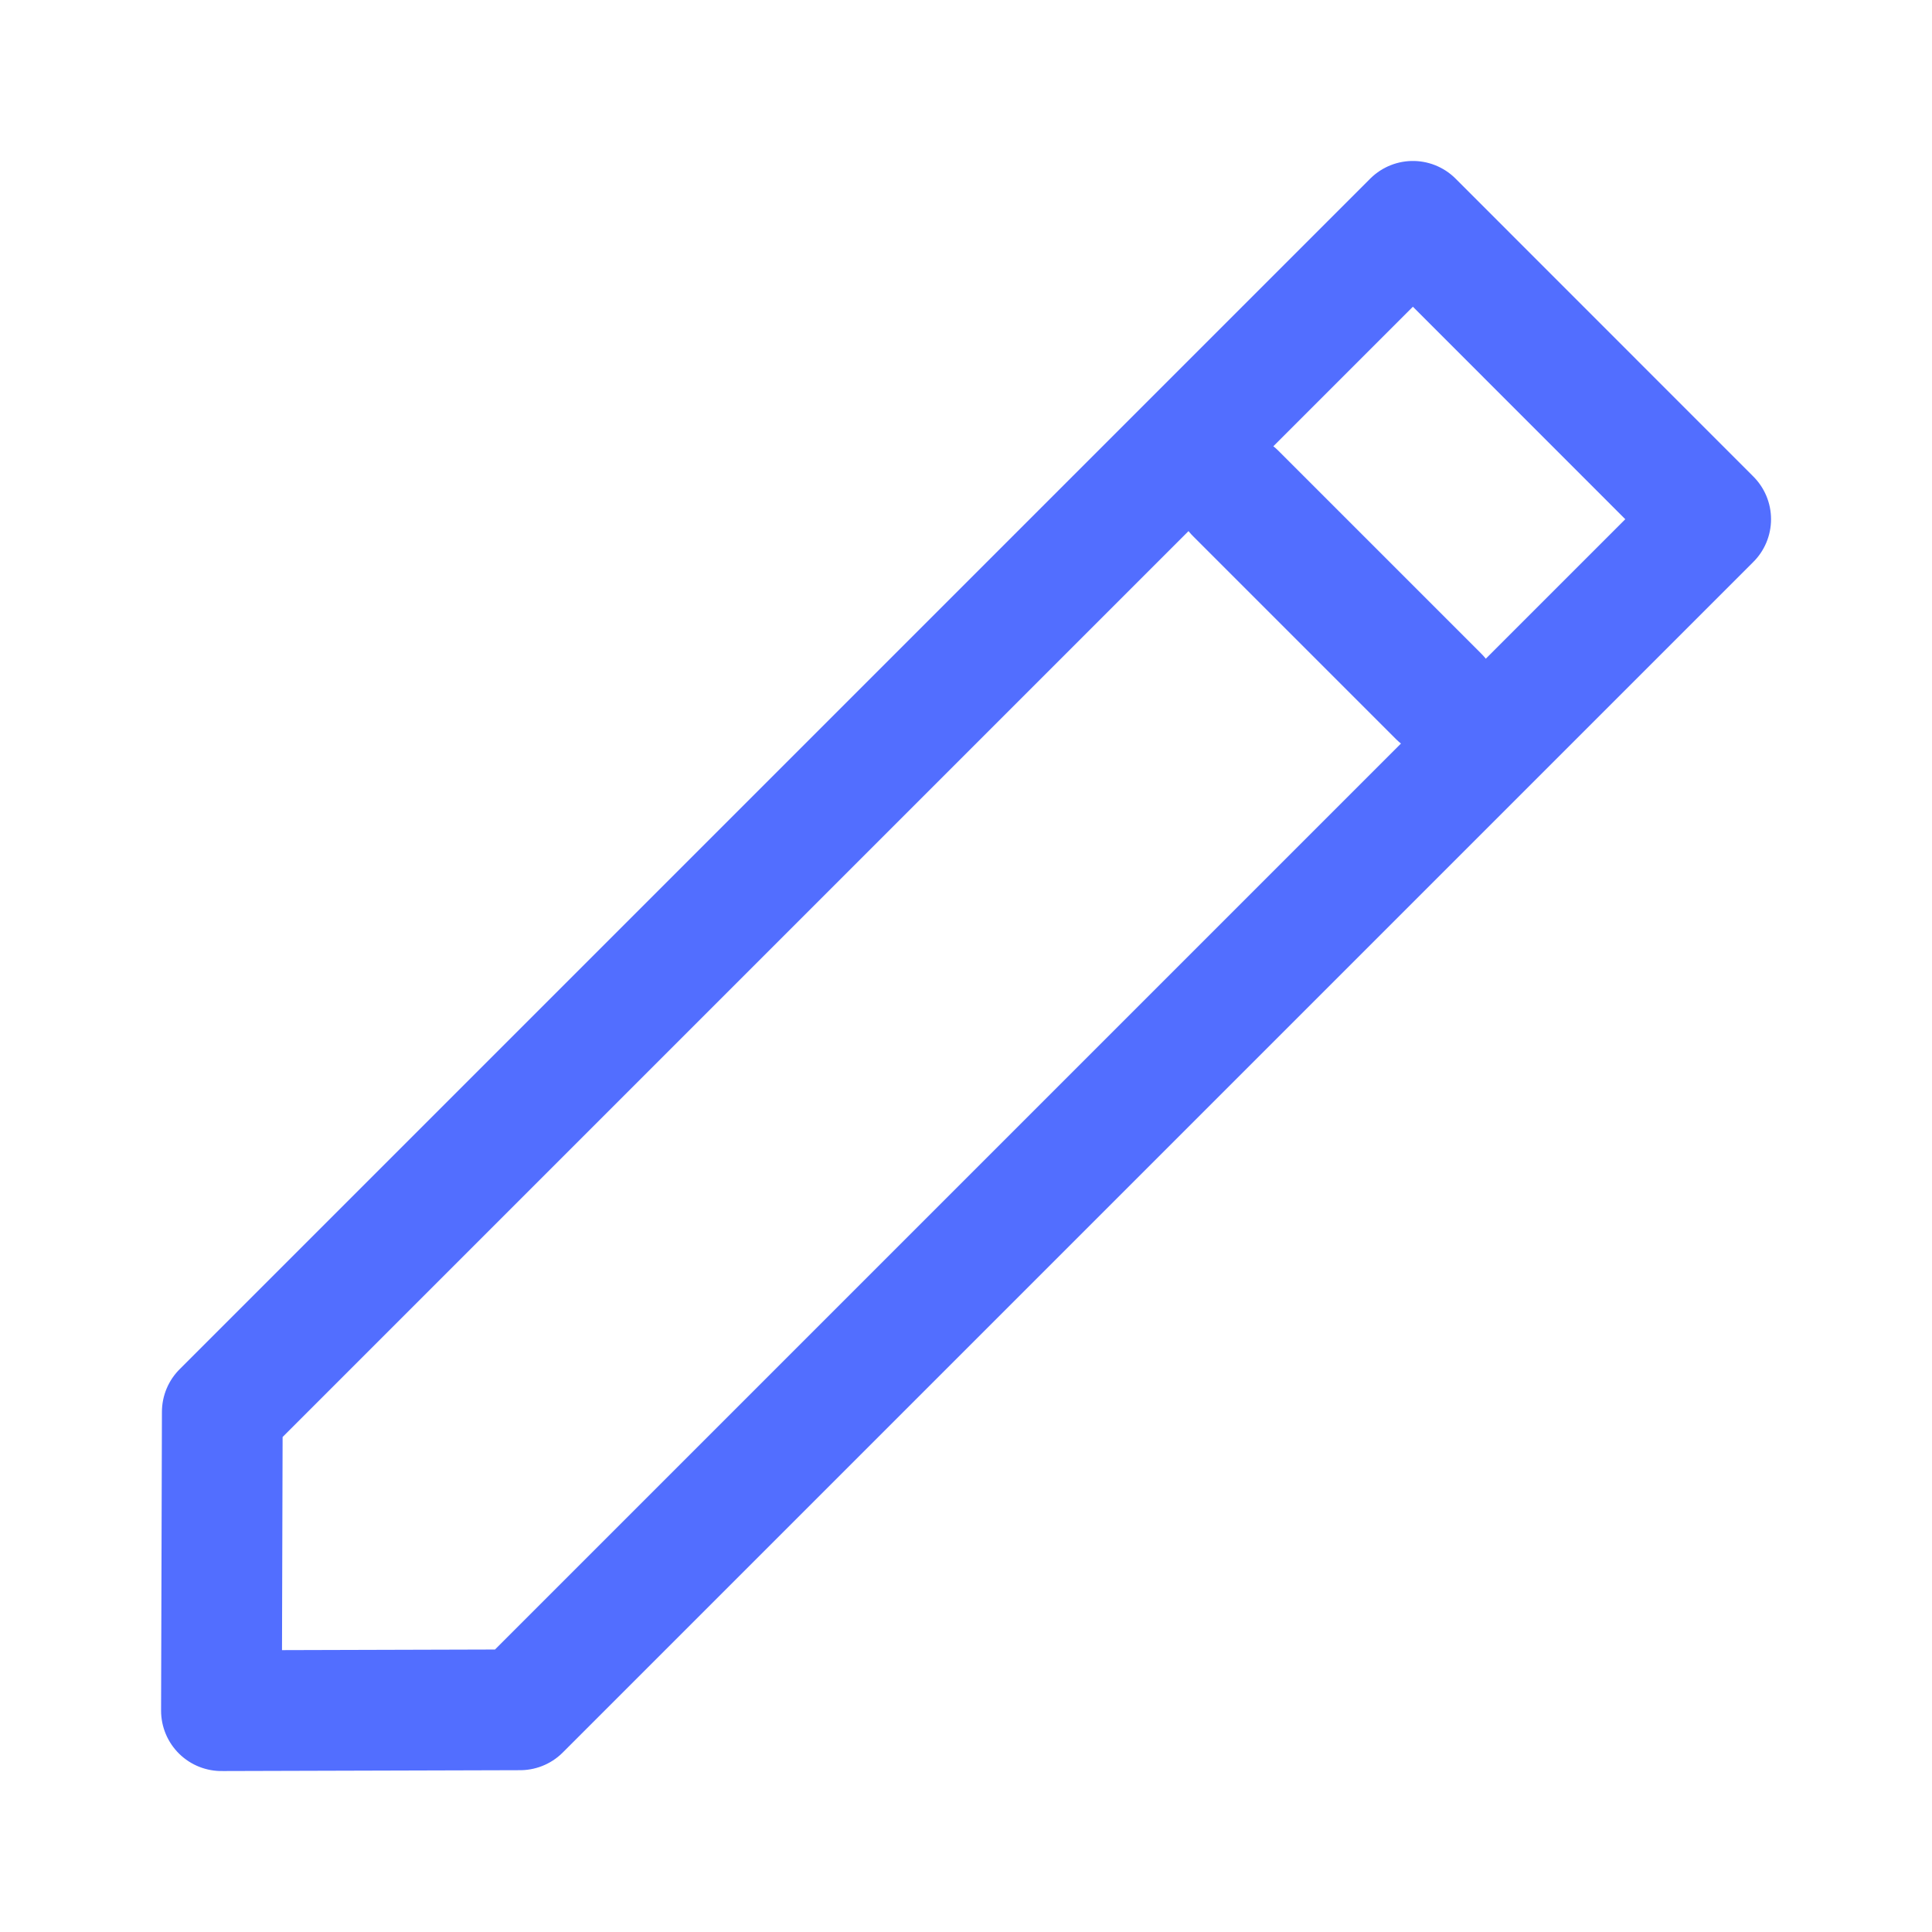
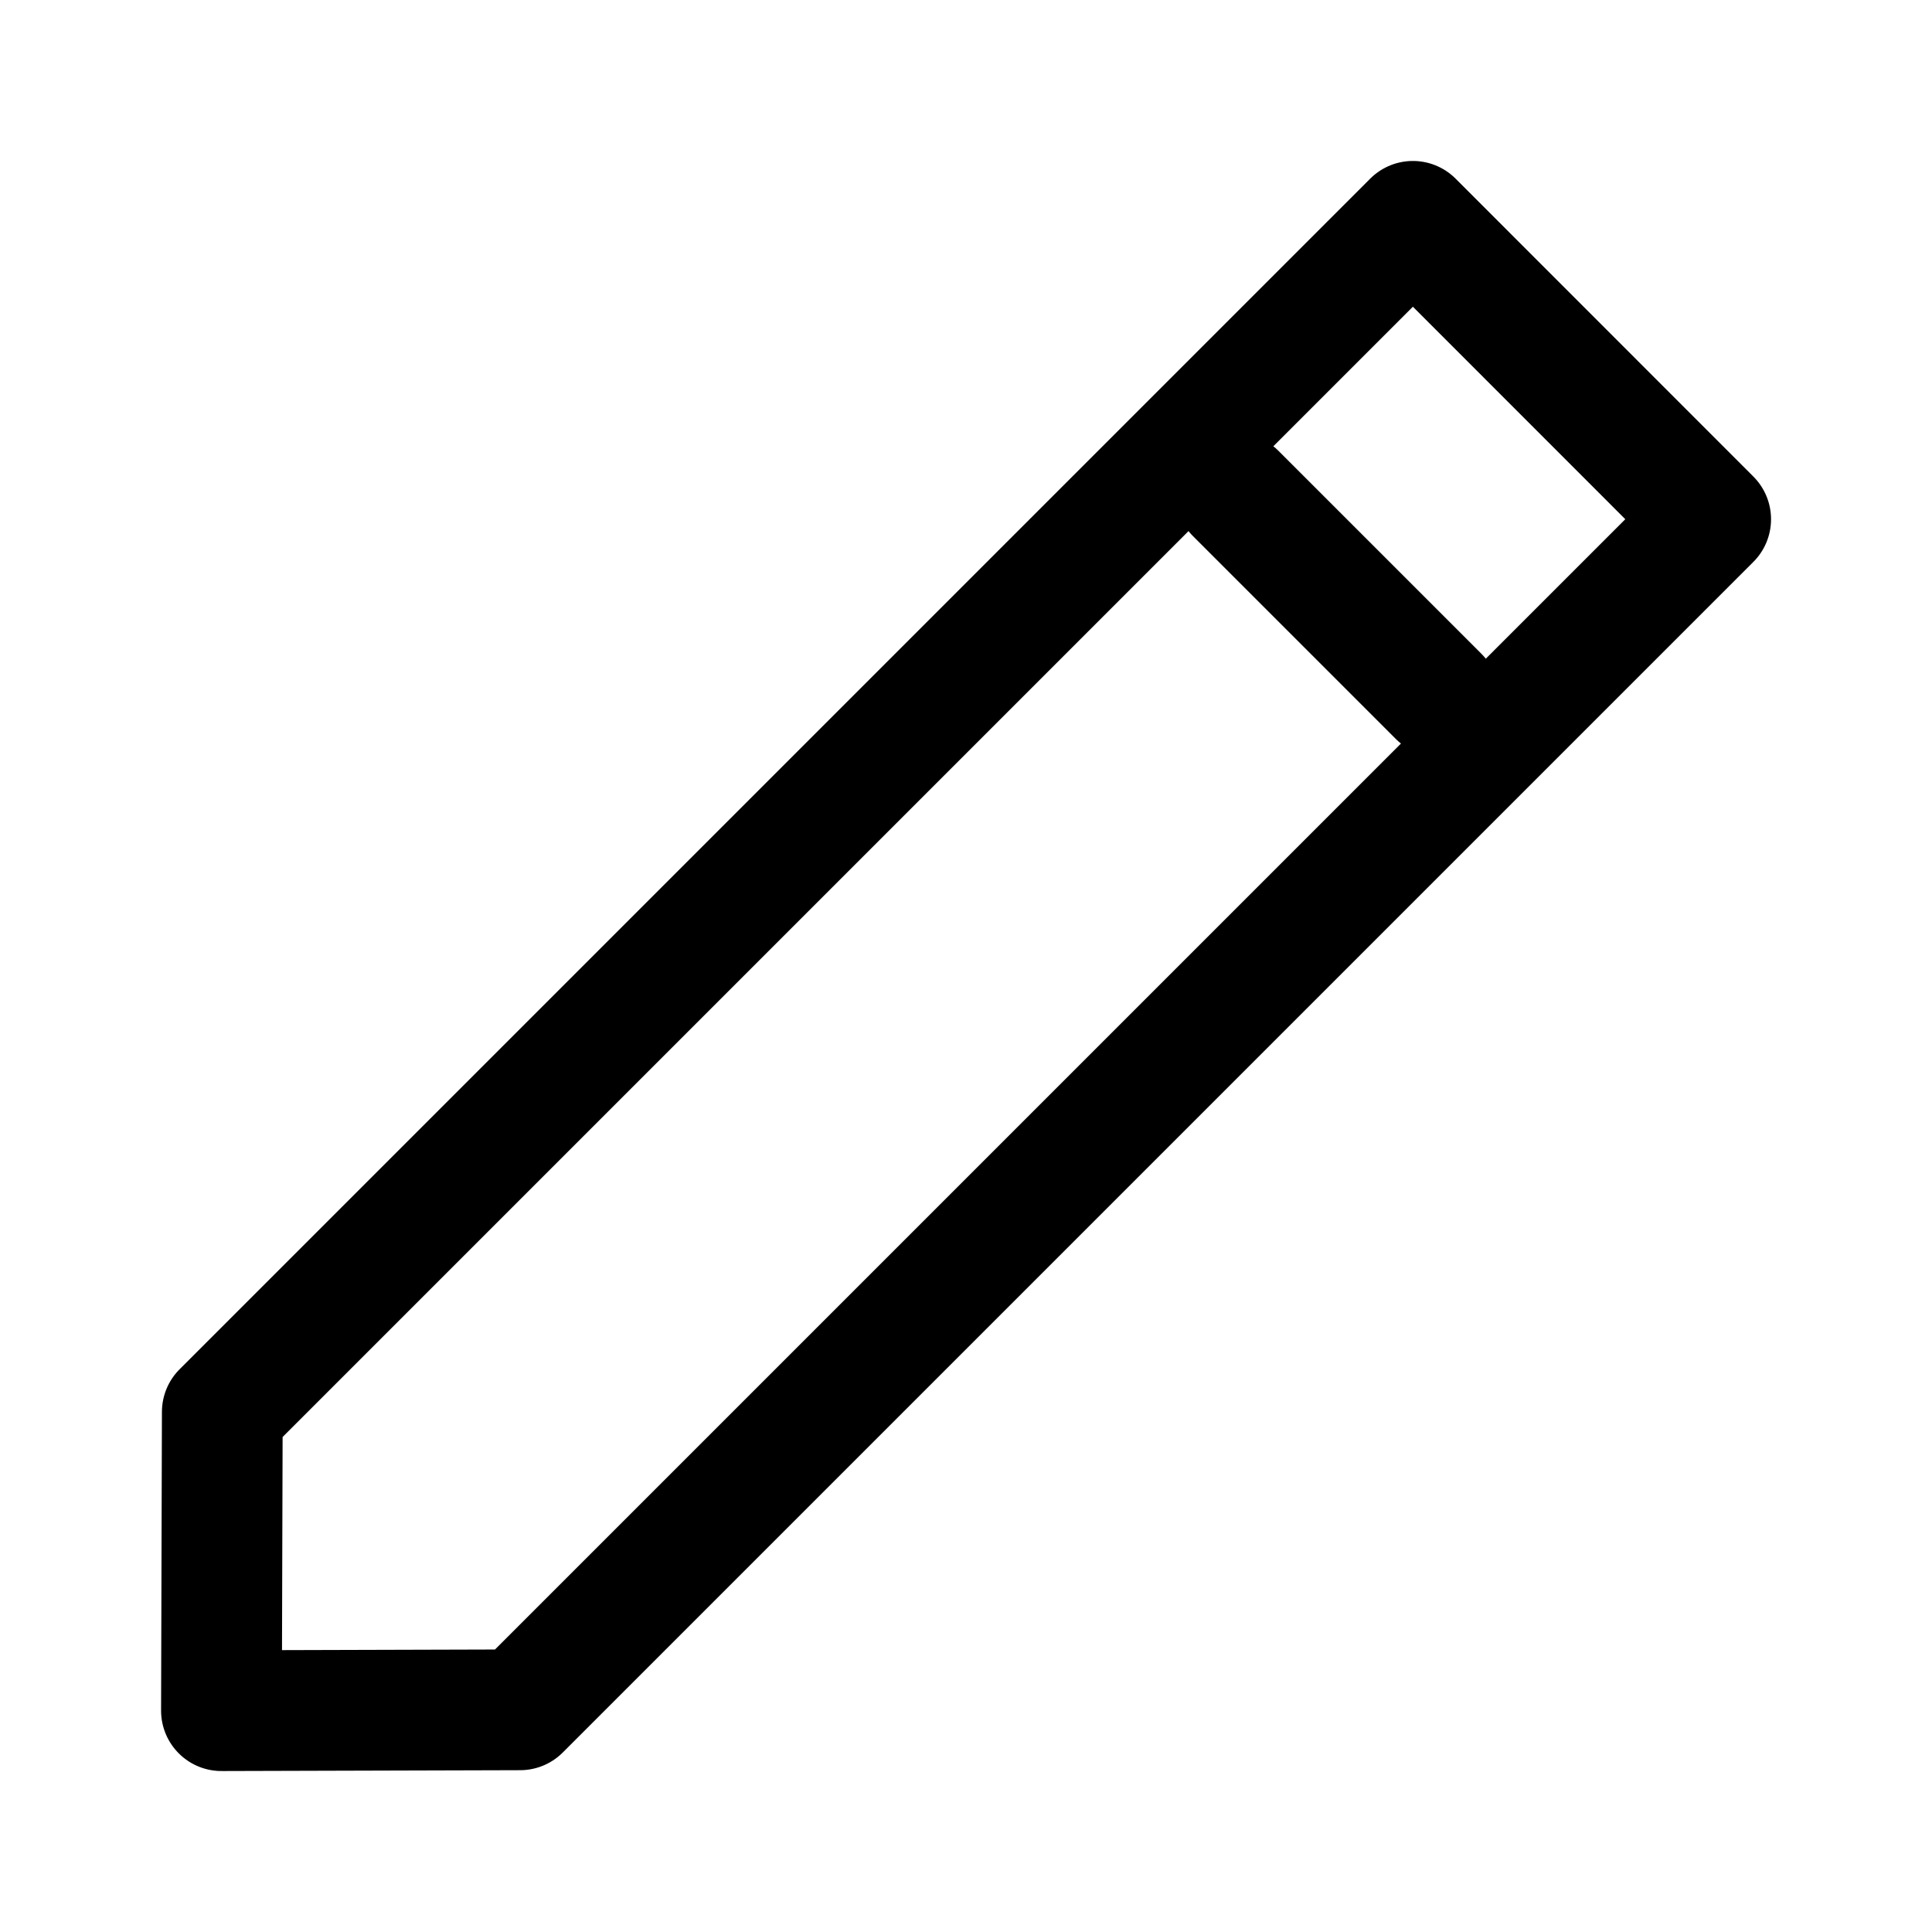
<svg xmlns="http://www.w3.org/2000/svg" width="16" height="16" viewBox="0 0 16 16" fill="none">
-   <path d="M4.307 14.16L14.167 4.3L11.701 1.833L1.841 11.693L1.834 14.167L4.307 14.16Z" stroke="#526EFF" stroke-linecap="round" stroke-linejoin="round" />
-   <path d="M10.234 4.087L11.914 5.767" stroke="#526EFF" stroke-linecap="round" stroke-linejoin="round" />
+   <path d="M4.307 14.16L14.167 4.3L11.701 1.833L1.841 11.693L1.834 14.167L4.307 14.16Z" stroke="currentColor" stroke-linecap="round" stroke-linejoin="round" />
+   <path d="M10.234 4.087L11.914 5.767" stroke="currentColor" stroke-linecap="round" stroke-linejoin="round" />
</svg>
